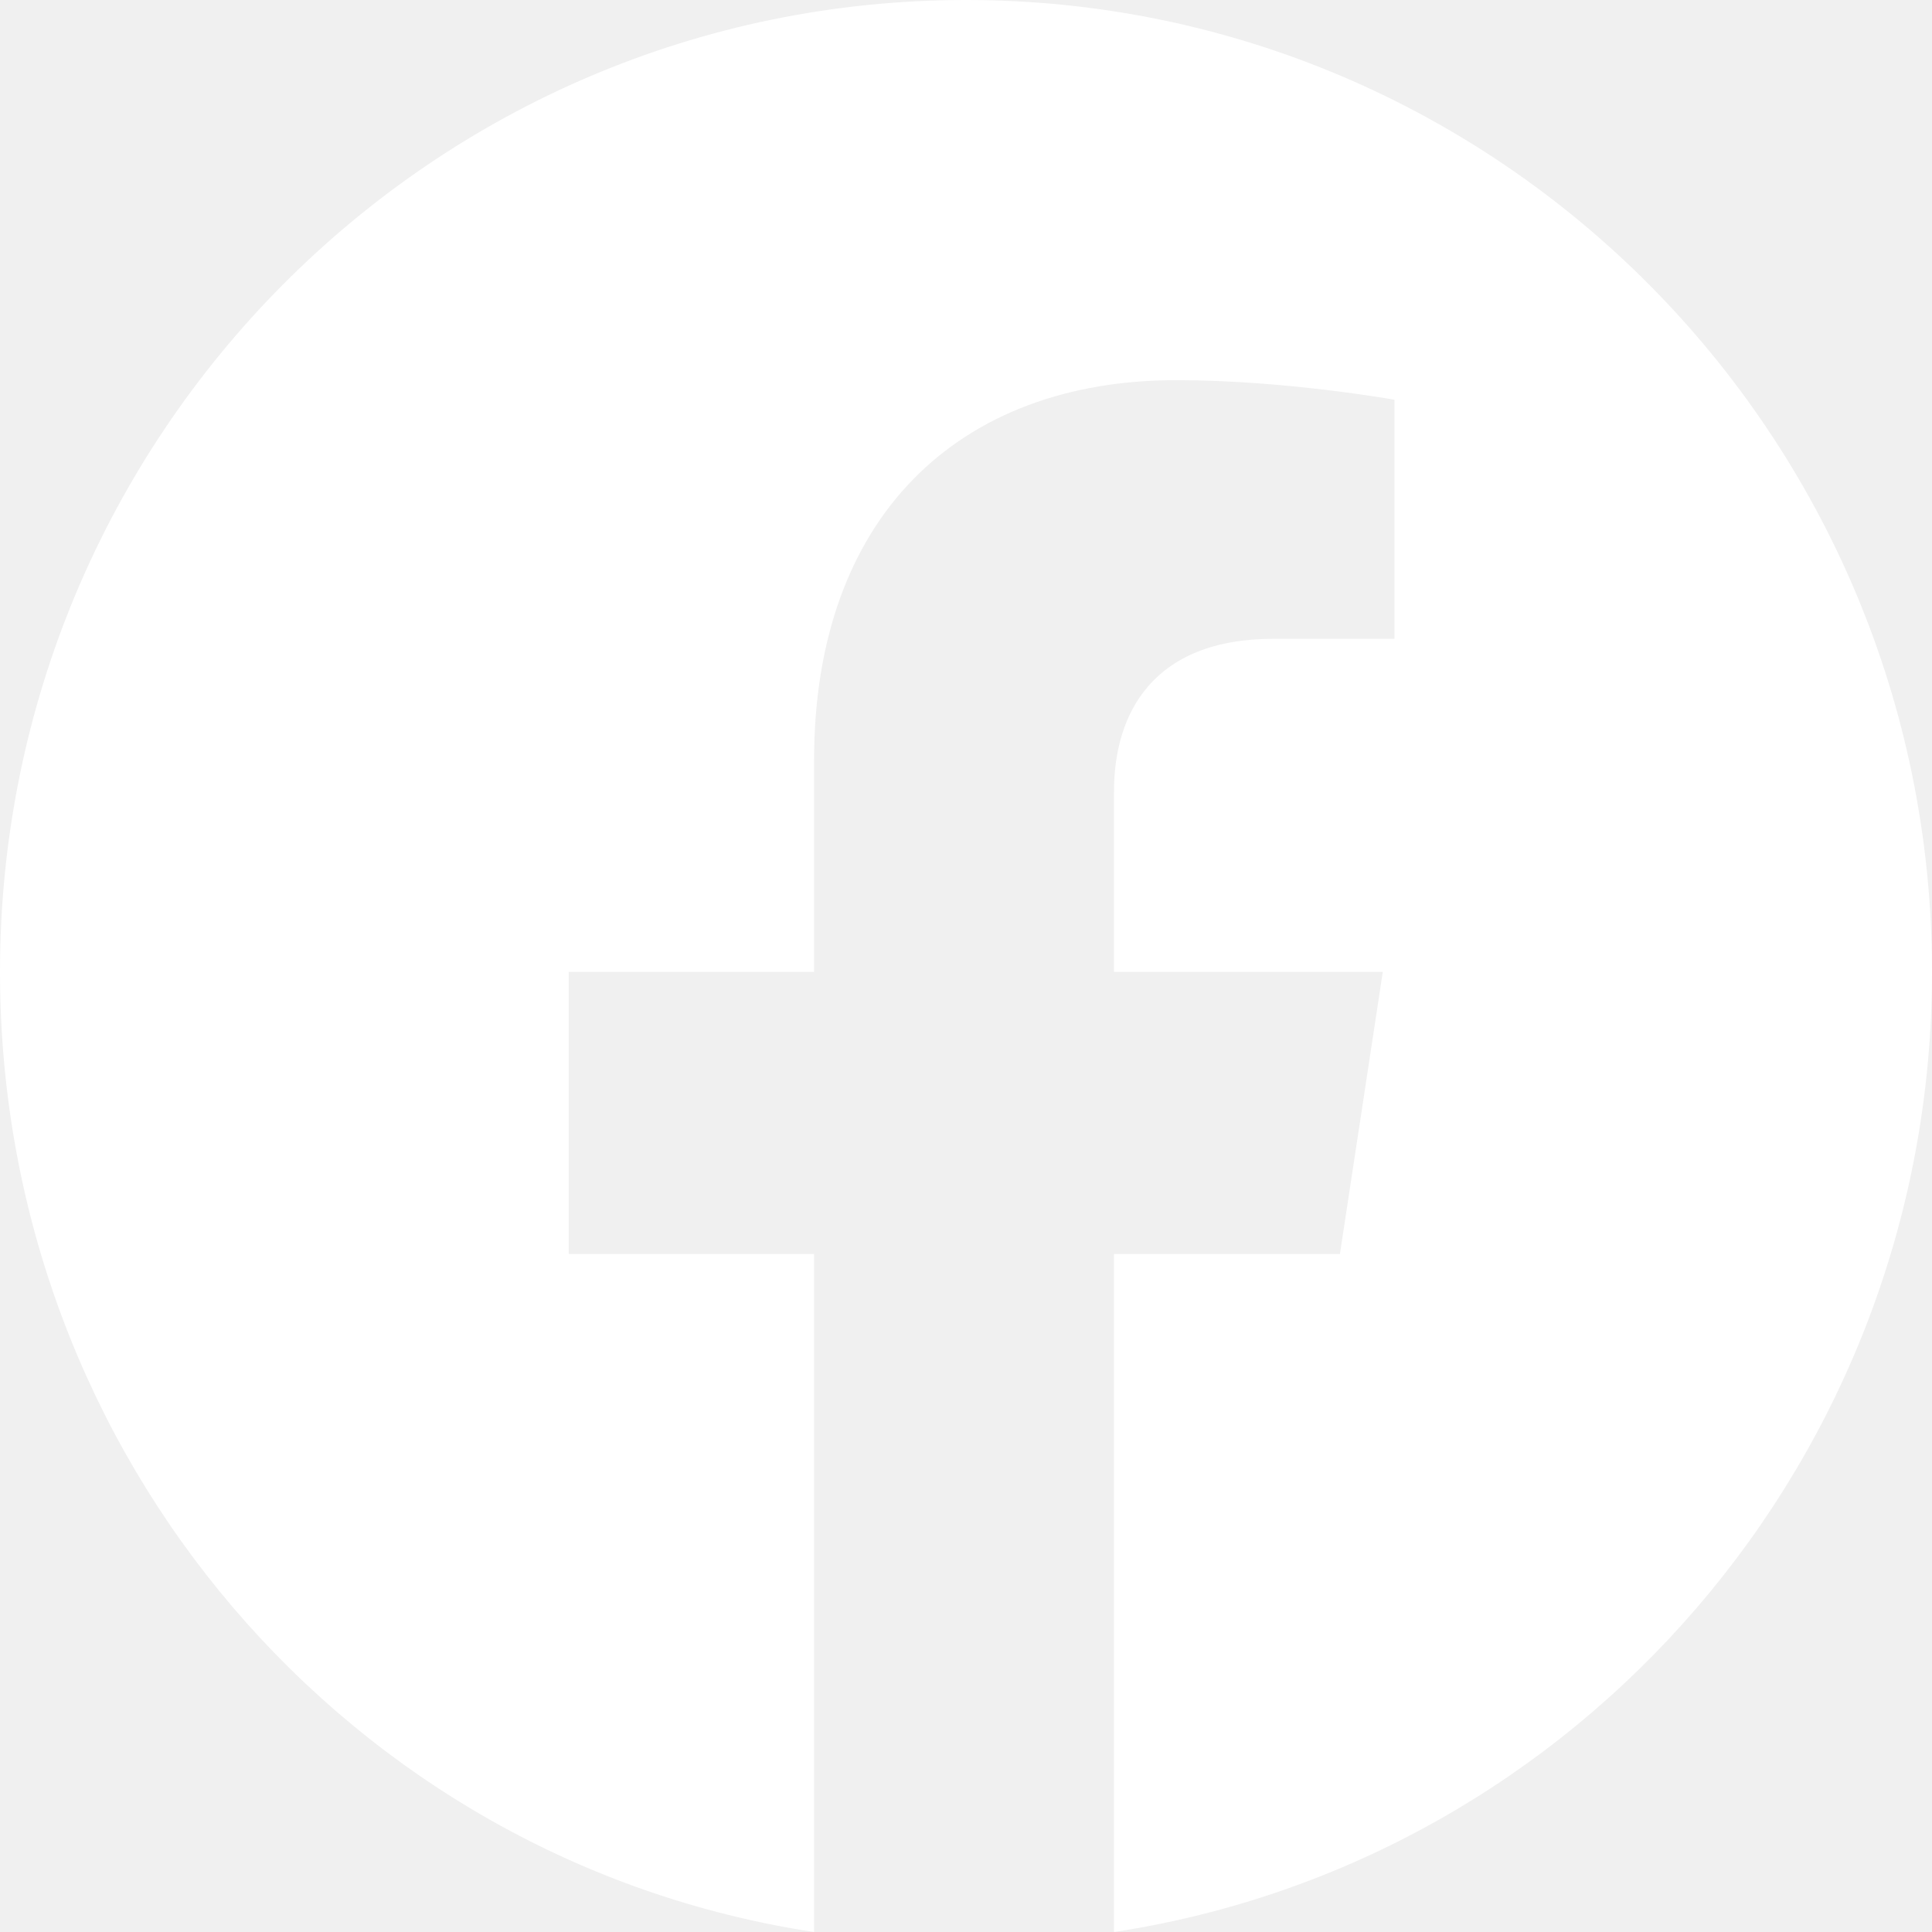
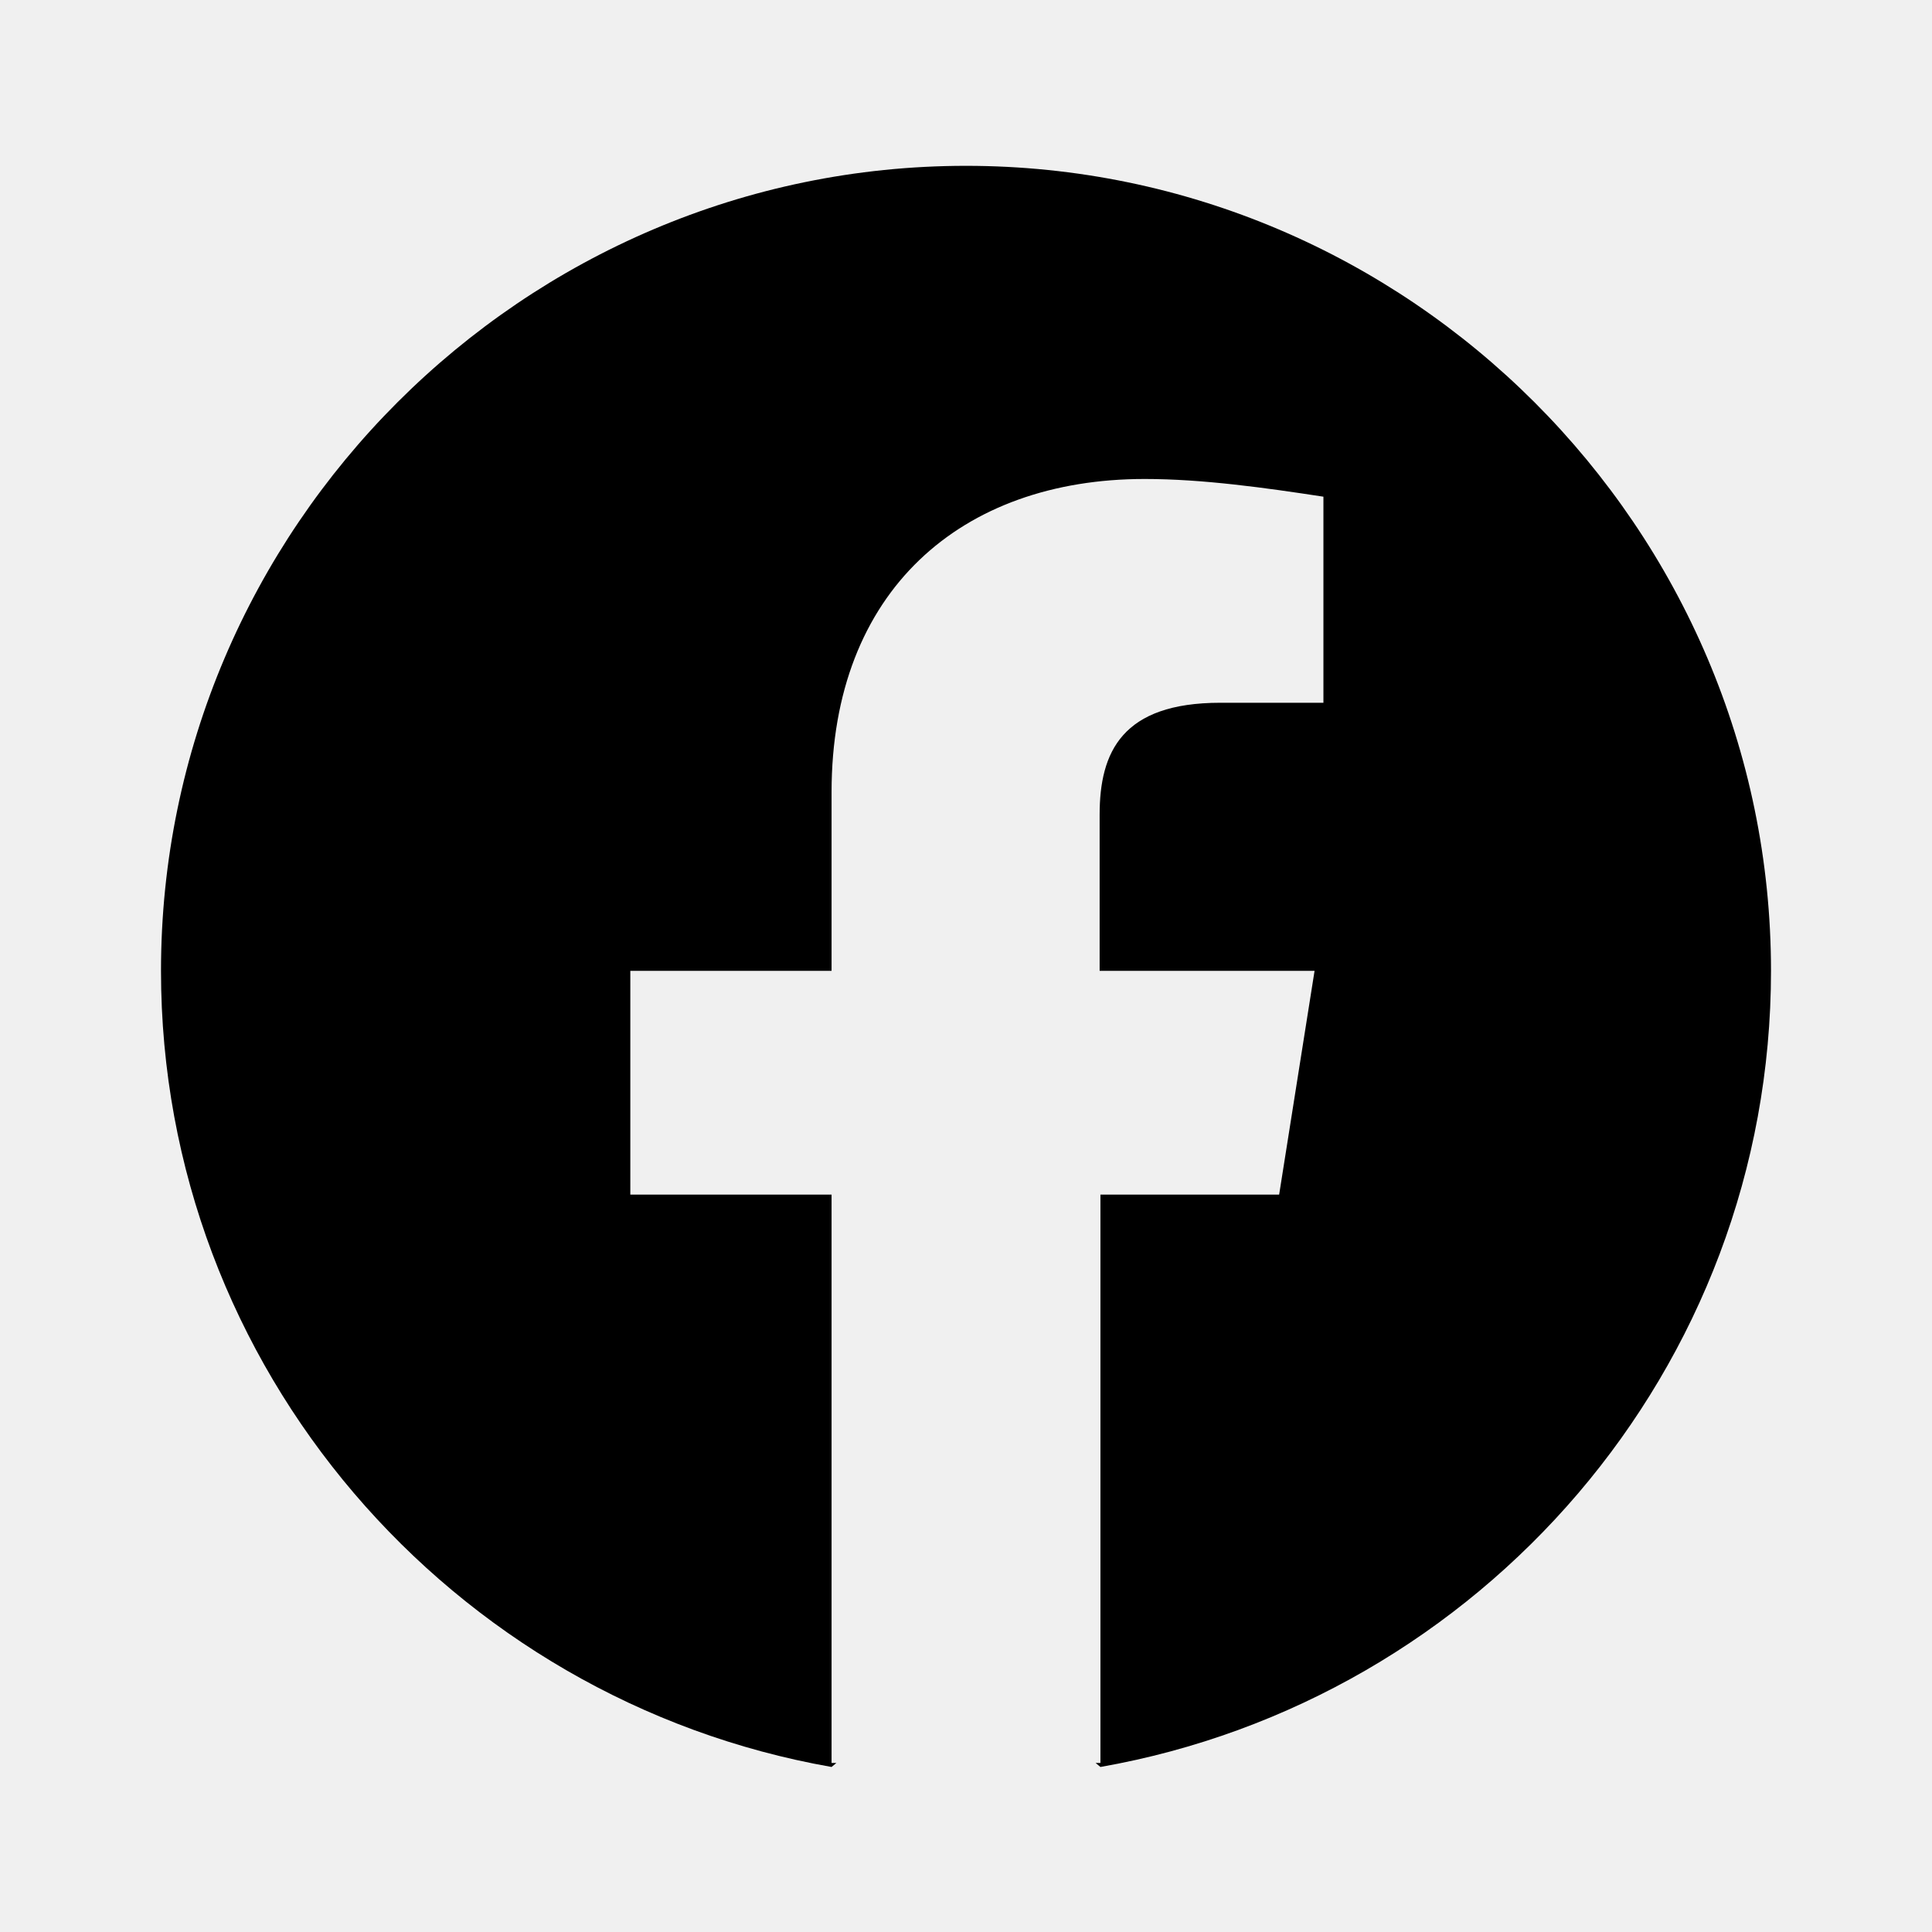
- <svg xmlns="http://www.w3.org/2000/svg" width="30" height="30" viewBox="0 0 30 30" fill="none">
-   <path d="M30 15.091C30 6.755 23.286 0 15 0C6.714 0 0 6.755 0 15.091C0 22.637 5.444 28.905 12.641 30V19.473H8.831V15.091H12.641V11.805C12.641 8.032 14.879 5.903 18.266 5.903C19.96 5.903 21.653 6.207 21.653 6.207V9.919H19.778C17.903 9.919 17.298 11.075 17.298 12.292V15.091H21.472L20.806 19.473H17.298V30C24.496 28.905 30 22.637 30 15.091Z" fill="white" />
+ <svg xmlns="http://www.w3.org/2000/svg" width="24" height="24" fill="currentColor" viewBox="0 0 24 24" transform="" id="injected-svg">
+   <path d="M12 2.06c-5.5 0-10 4.5-10 10 0 4.94 3.61 9.06 8.33 9.89l.06-.05h-.06v-7.06h-2.5v-2.78h2.5V9.84c0-2.5 1.61-3.89 3.89-3.89.72 0 1.5.11 2.22.22v2.56h-1.28c-1.22 0-1.5.61-1.5 1.39v1.94h2.67l-.44 2.78h-2.22v7.06h-.06l.06.05c4.72-.83 8.33-4.94 8.33-9.89 0-5.5-4.5-10-10-10" />
</svg>
